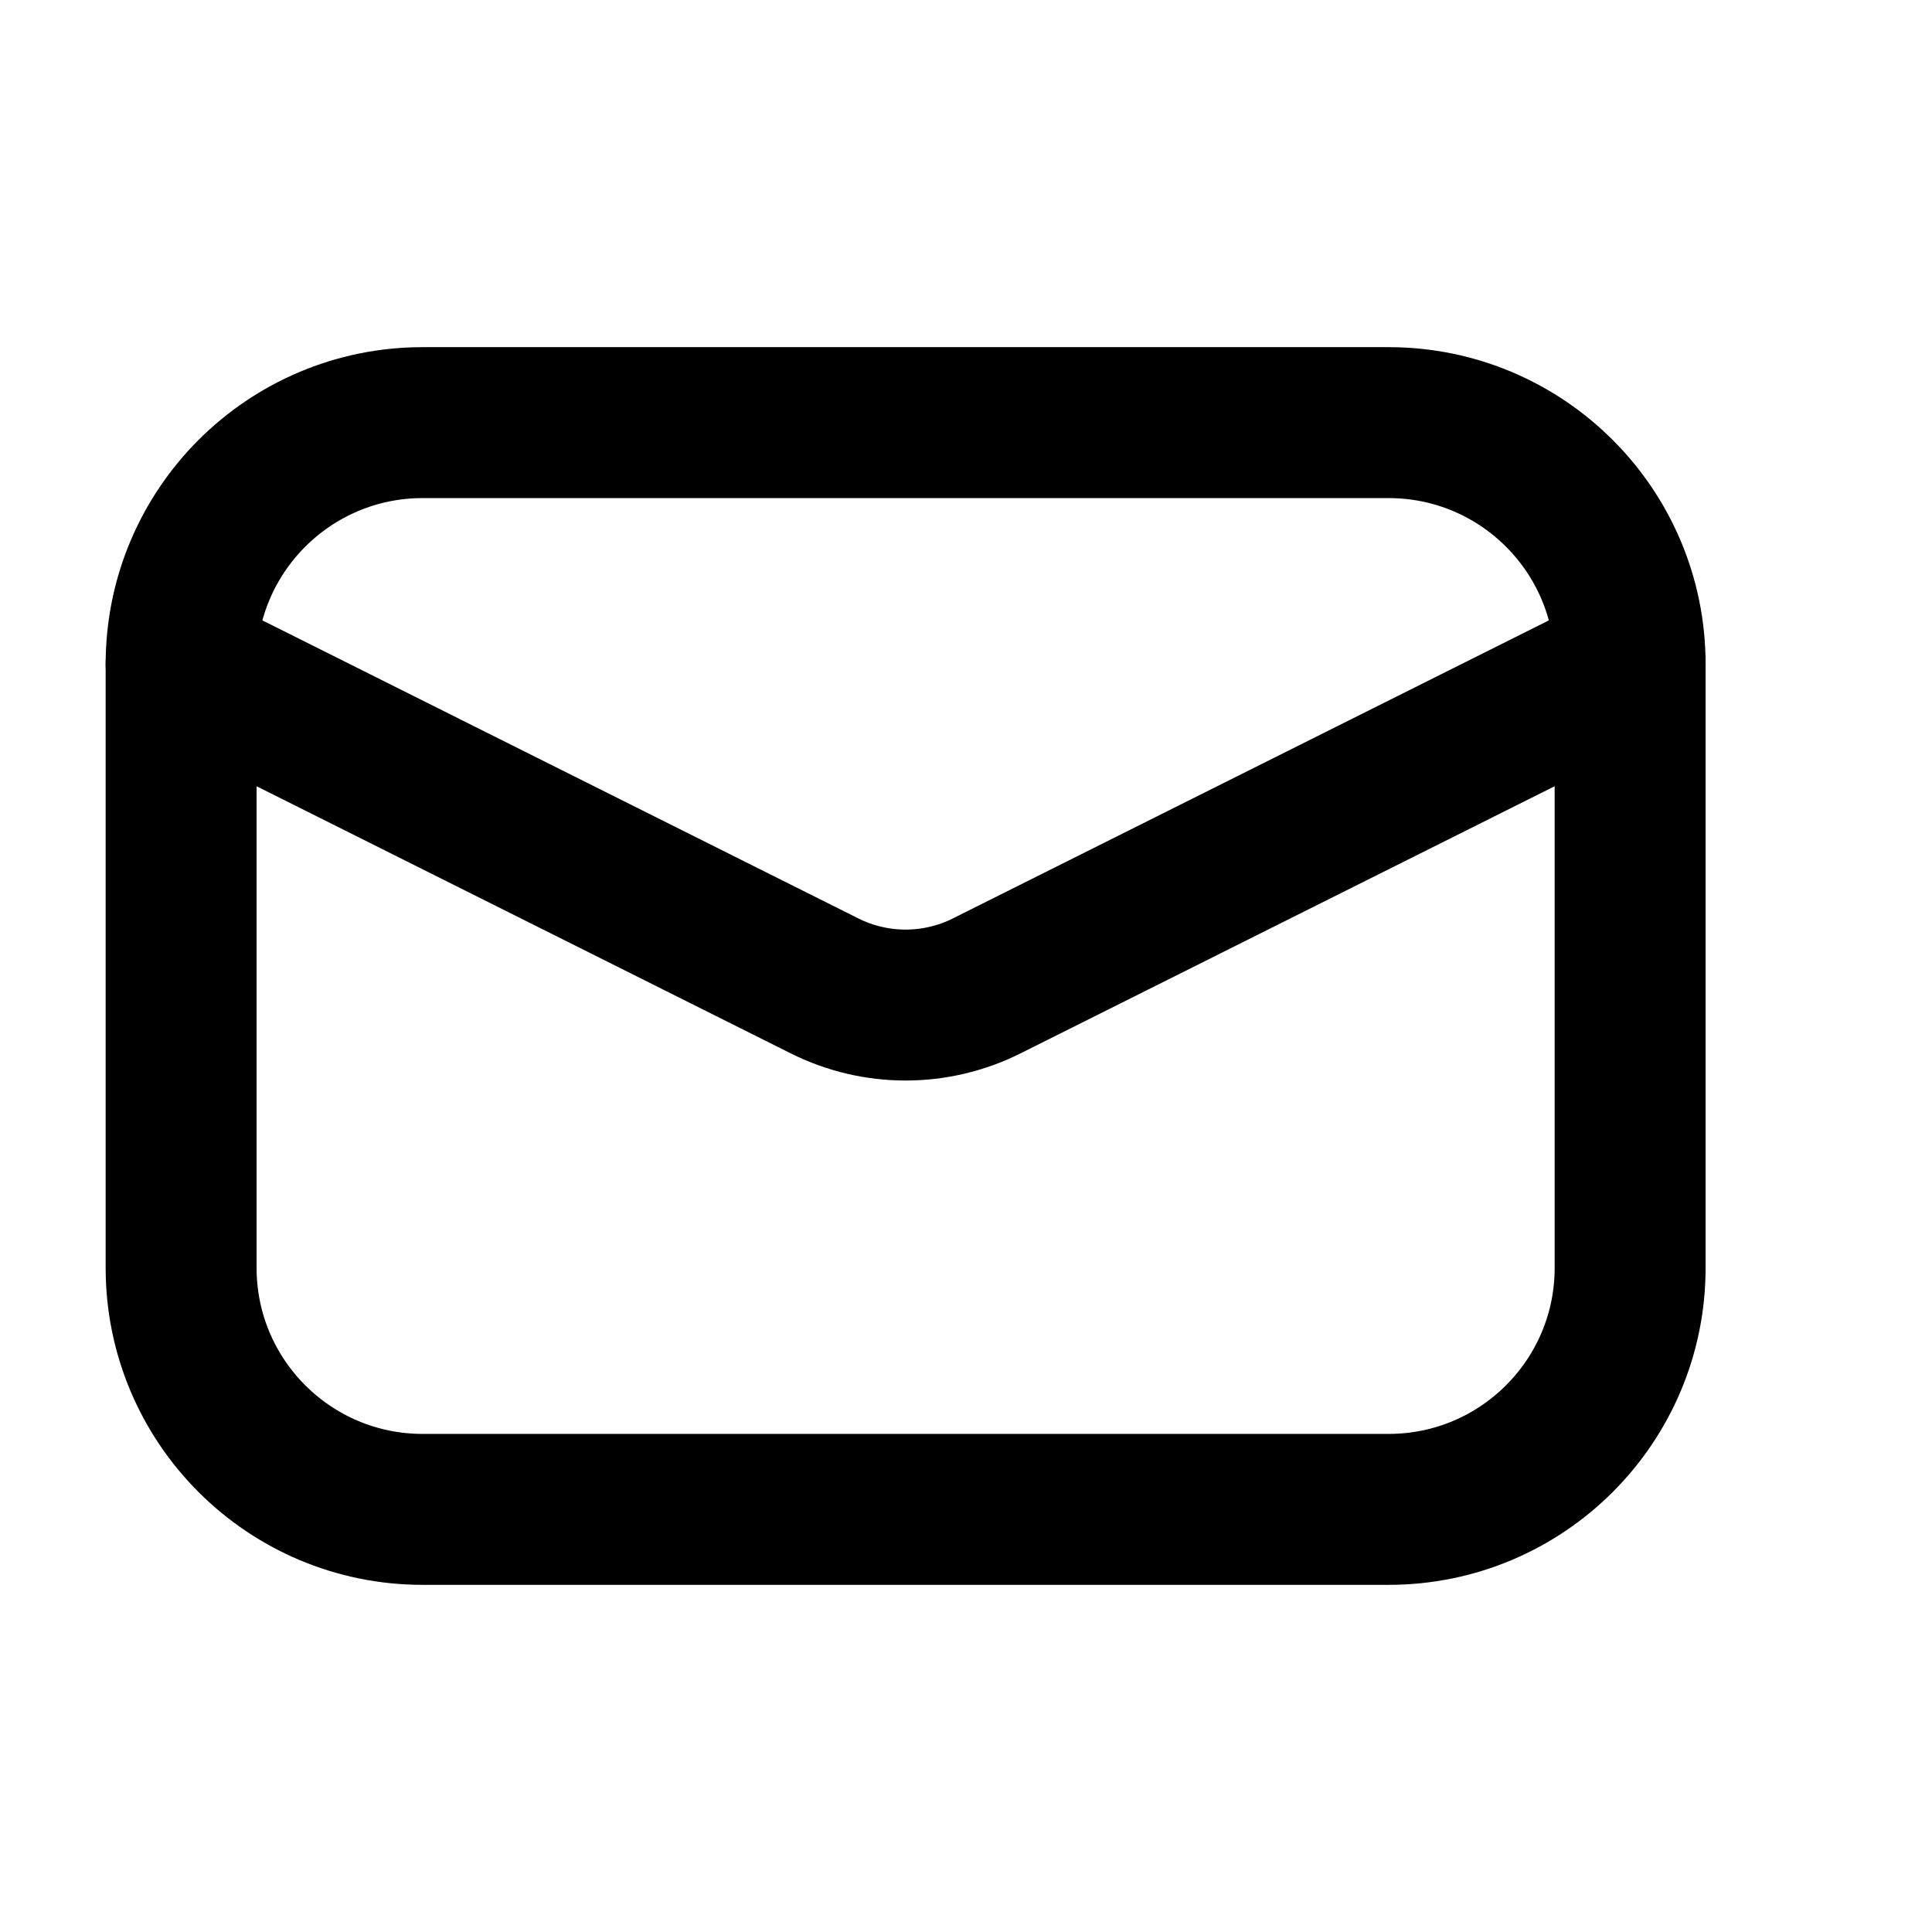
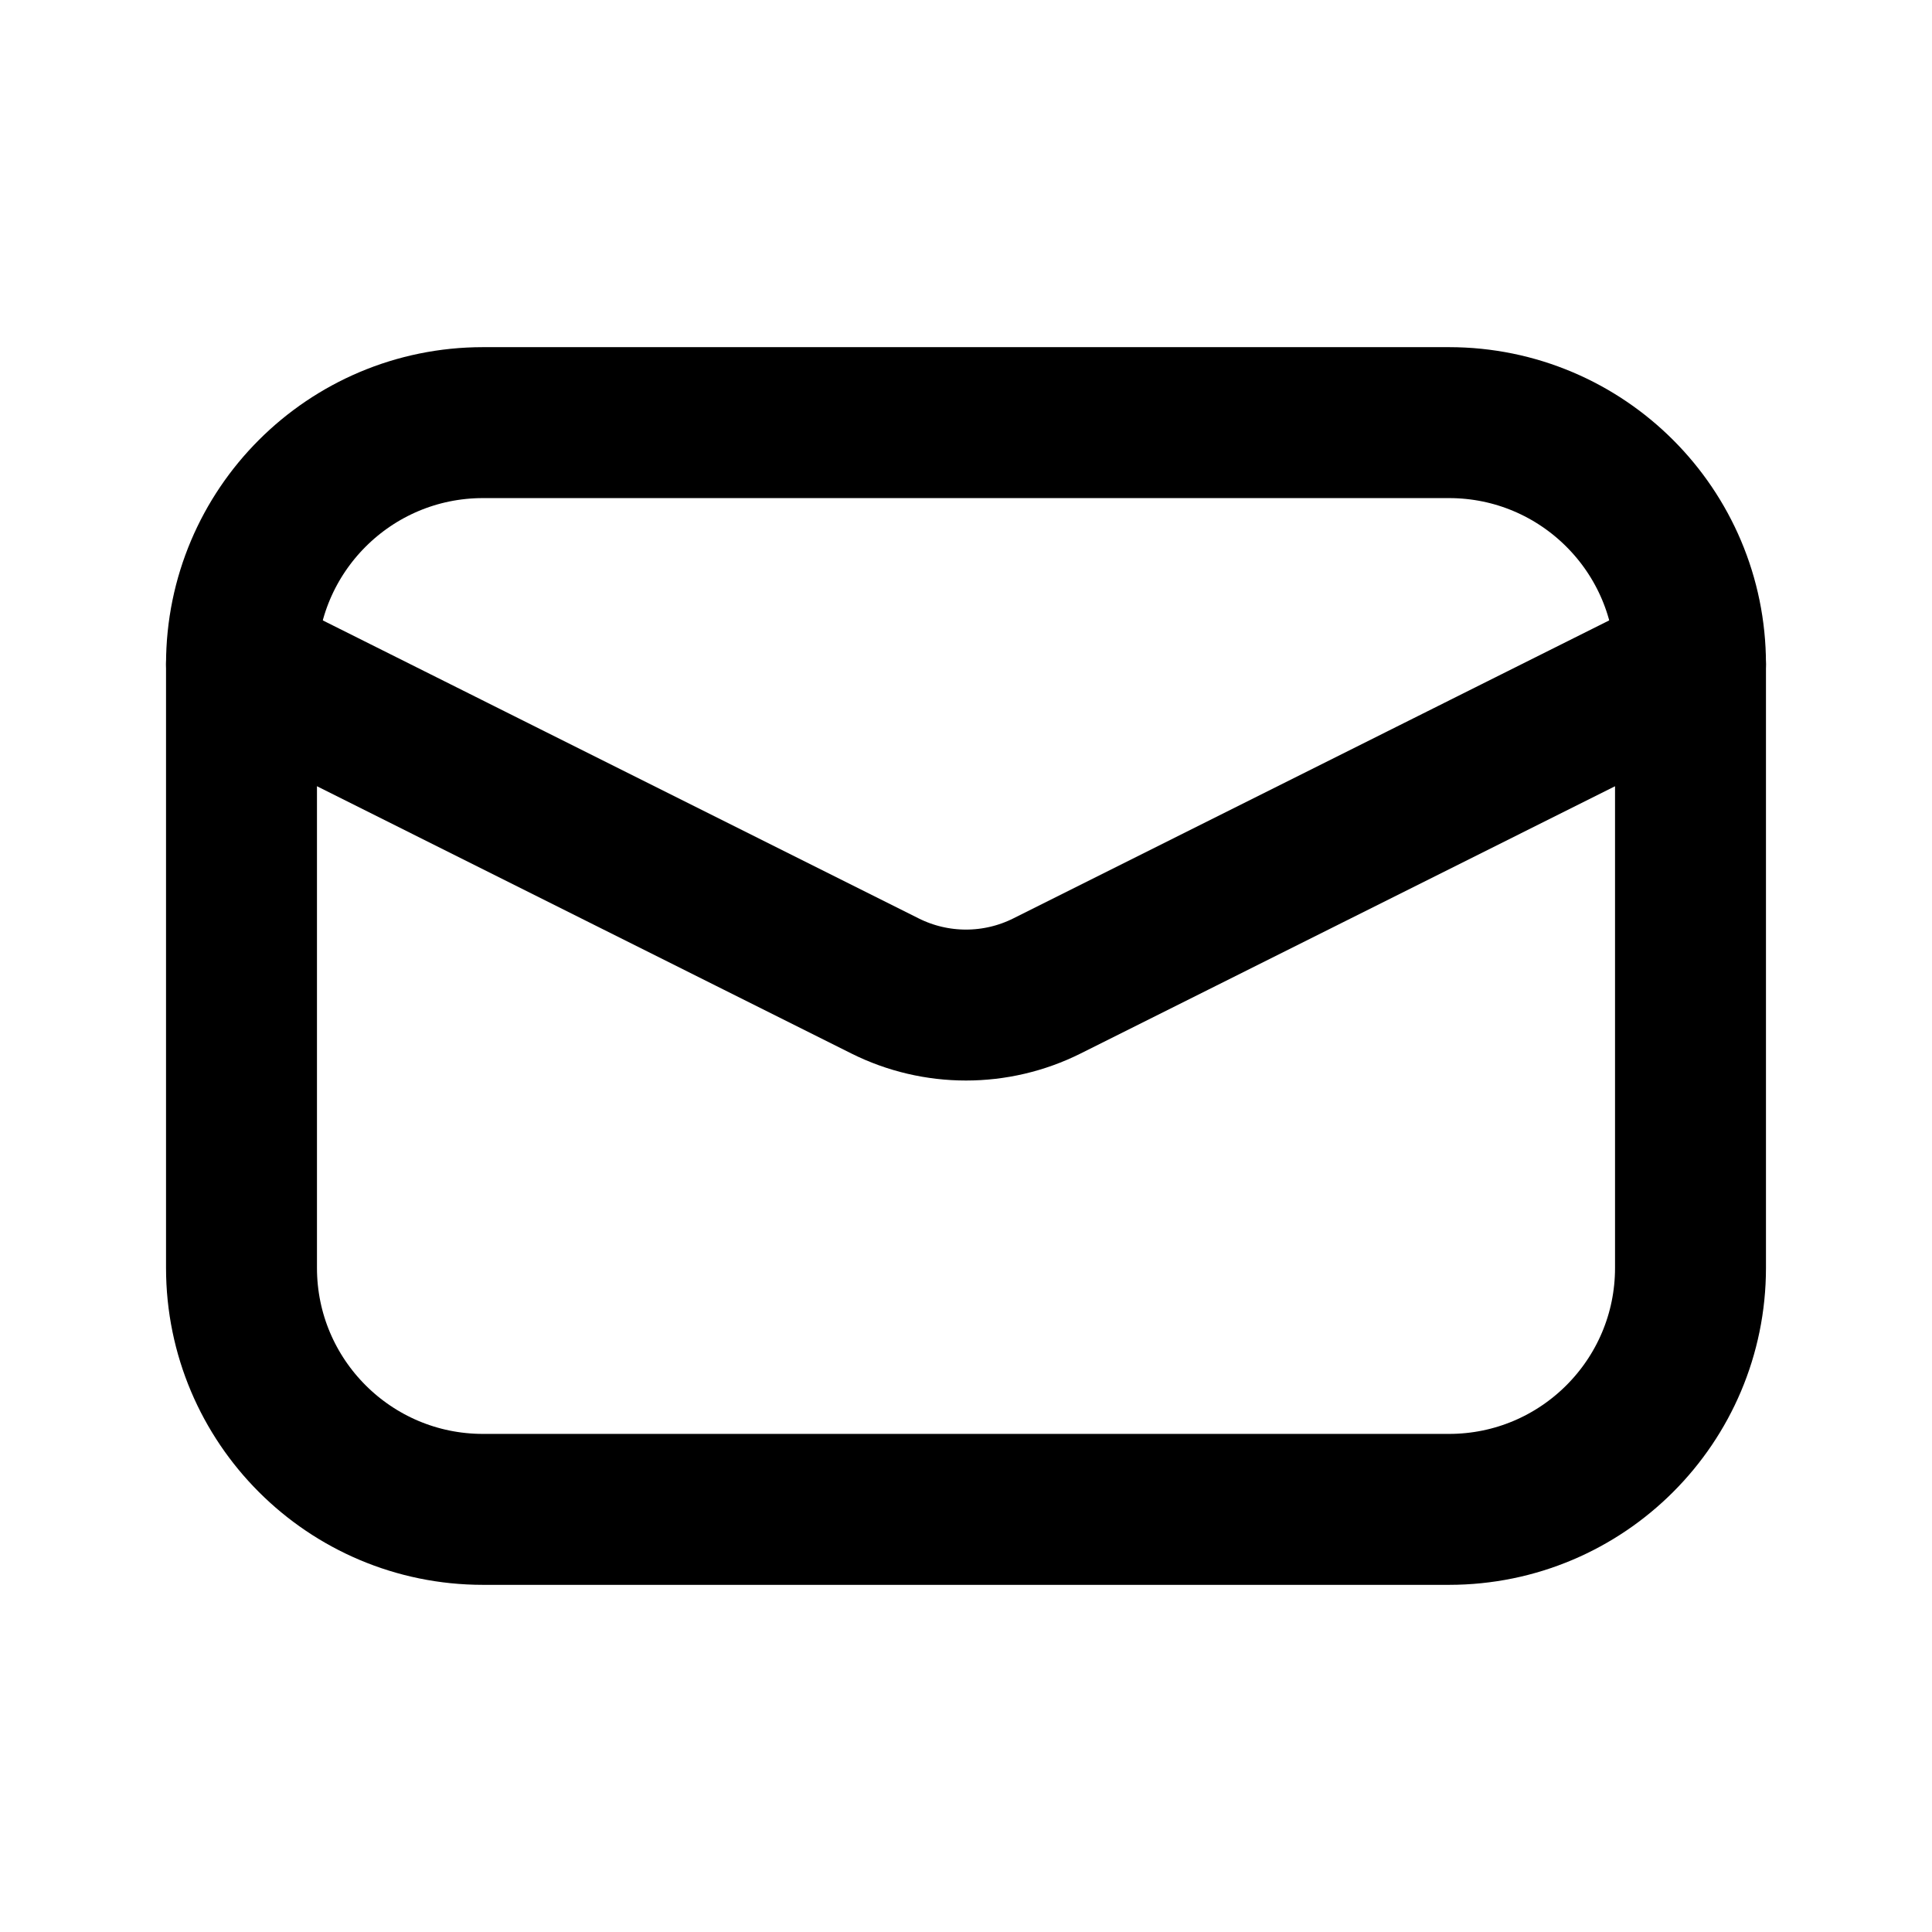
<svg xmlns="http://www.w3.org/2000/svg" data-set="area-pilot" data-keyline="horizontal" data-angles="free" width="16" height="16" viewBox="0 0 16 16" fill="none">
-   <rect data-filled="solid" x="1.5" y="3.5" width="12" height="9" rx="2" fill="none" stroke="currentColor" stroke-width="1.25" stroke-linecap="round" stroke-linejoin="round" />
-   <path data-filled="cut" d="M1.5 5.5L6.829 8.165A1.5 1.5 0 0 0 8.171 8.165L13.5 5.5" fill="none" stroke="currentColor" stroke-width="1.25" stroke-linecap="round" stroke-linejoin="round" />
+   <rect data-filled="solid" x="2" y="3.5" width="12" height="9" rx="2" fill="none" stroke="currentColor" stroke-width="1.25" stroke-linecap="round" stroke-linejoin="round" />
+   <path data-filled="cut" d="M2 5.5L7.329 8.165A1.5 1.5 0 0 0 8.671 8.165L14 5.5" fill="none" stroke="currentColor" stroke-width="1.25" stroke-linecap="round" stroke-linejoin="round" />
</svg>
